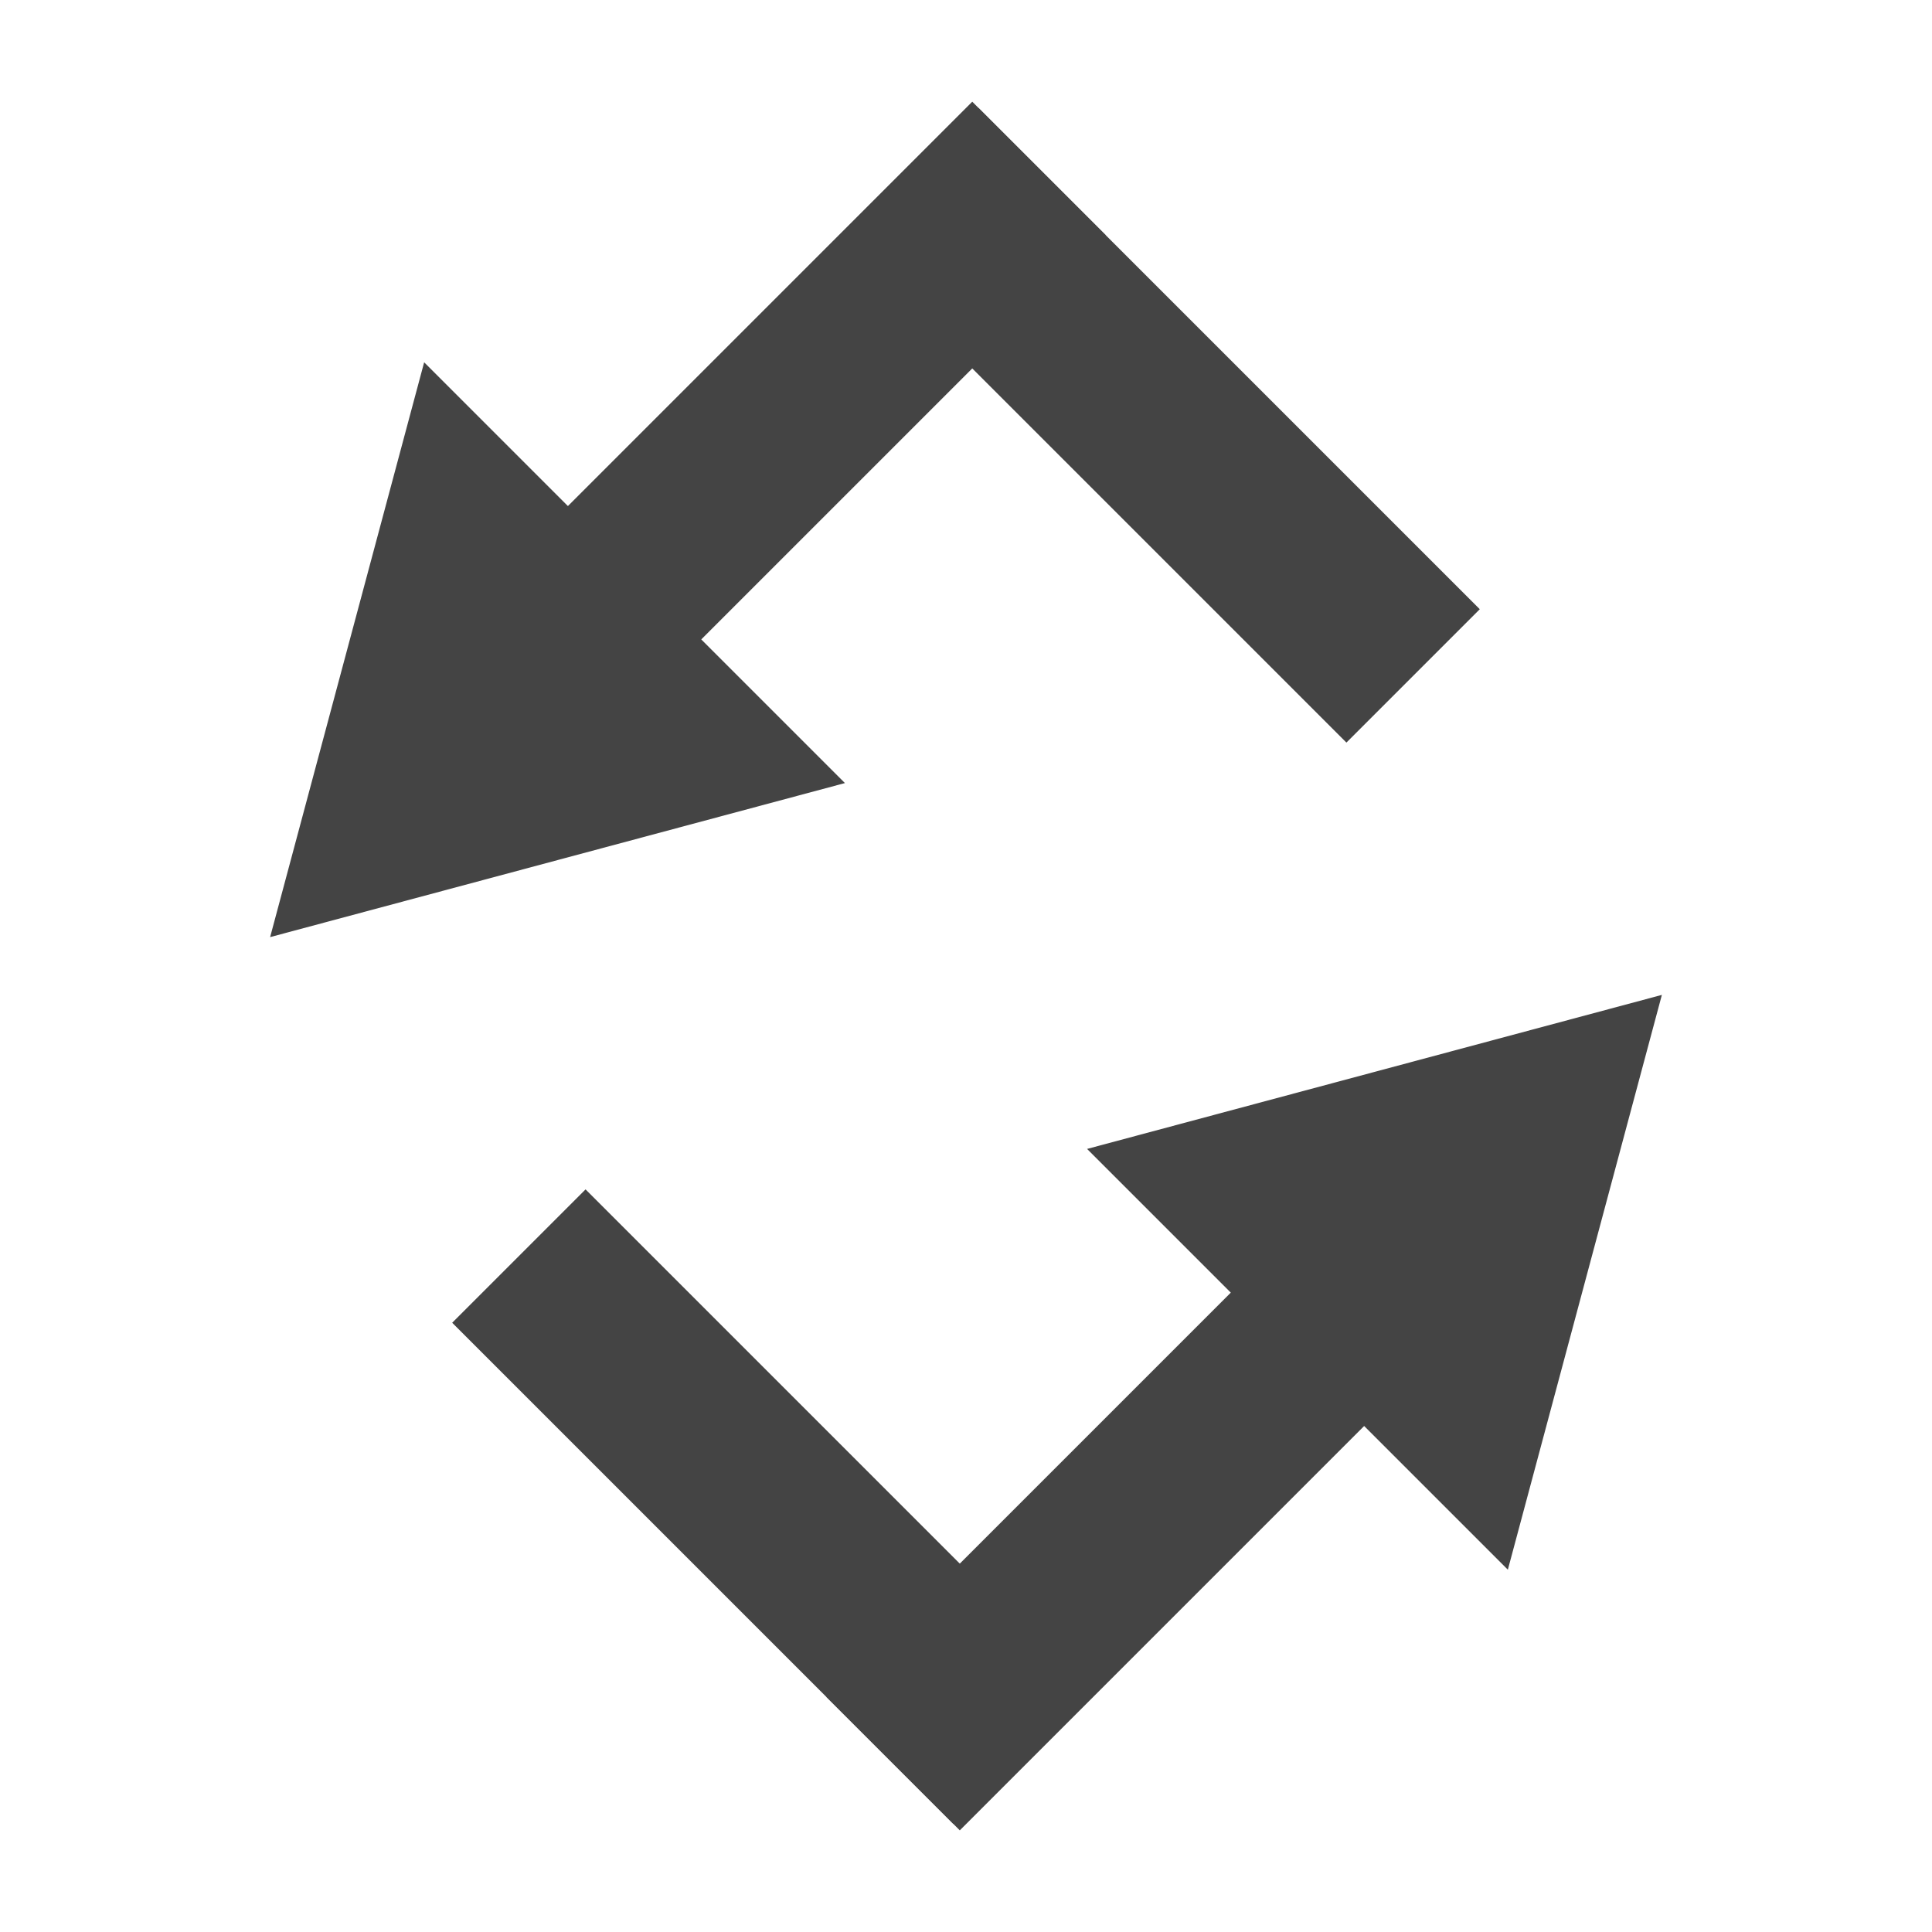
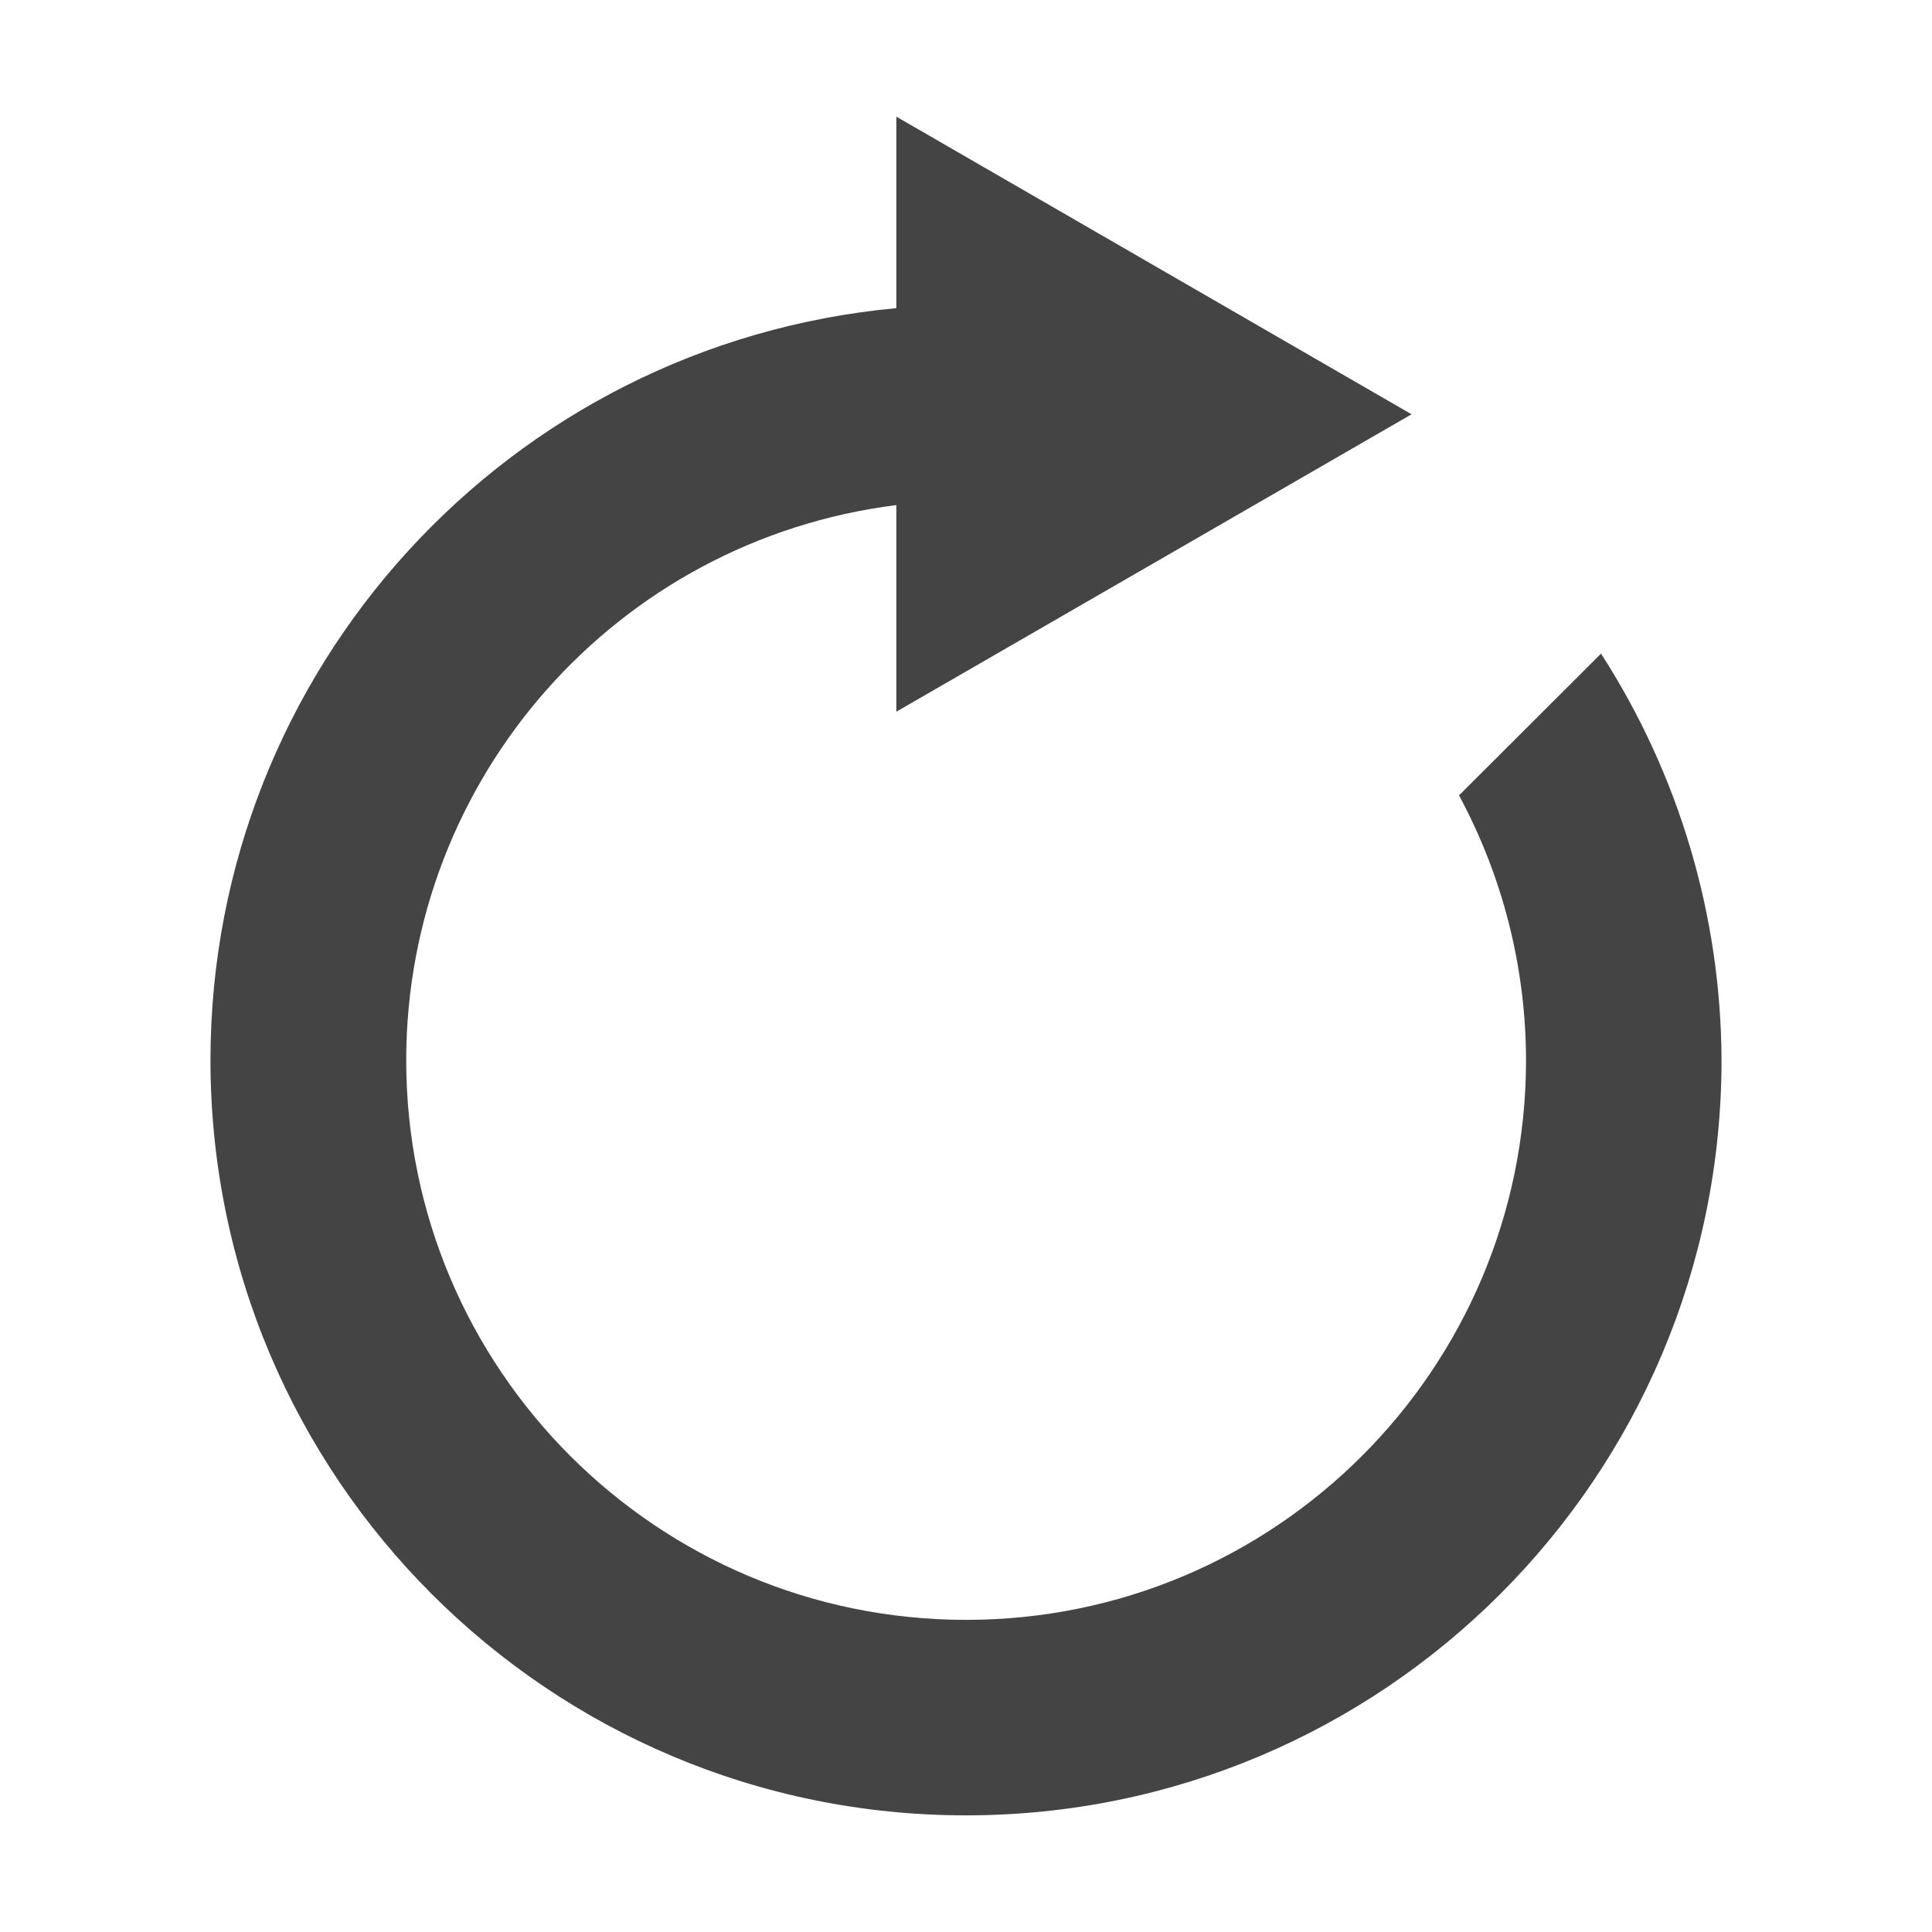
<svg xmlns="http://www.w3.org/2000/svg" version="1" viewBox="0 0 16 16" enable-background="new 0 0 48 48" id="svg12" width="16" height="16">
  <defs id="defs16">
    </defs>
-   <path style="opacity:1;fill:#444444;fill-opacity:1;fill-rule:nonzero;stroke:none;stroke-width:1.741;stroke-linecap:square;stroke-linejoin:miter;stroke-miterlimit:4;stroke-dasharray:none;stroke-opacity:1;paint-order:markers fill stroke" id="path825" d="M -6.536,6.268 -7.768,4.134 -9,2 l 2.464,0 2.464,-10e-8 -1.232,2.134 z" transform="rotate(45,-3.951352,17.60437)" />
-   <rect style="opacity:1;fill:#444444;fill-opacity:1;fill-rule:nonzero;stroke:none;stroke-width:0.927;stroke-linecap:square;stroke-linejoin:miter;stroke-miterlimit:4;stroke-dasharray:none;stroke-opacity:1;paint-order:markers fill stroke" id="rect830" width="5.87" height="1.562" x="-0.772" y="6.289" transform="rotate(-45)" />
-   <rect y="3.536" x="-12.233" height="1.562" width="5.87" id="rect836" style="opacity:1;fill:#444444;fill-opacity:1;fill-rule:nonzero;stroke:none;stroke-width:0.927;stroke-linecap:square;stroke-linejoin:miter;stroke-miterlimit:4;stroke-dasharray:none;stroke-opacity:1;paint-order:markers fill stroke" transform="rotate(-135)" />
-   <path transform="rotate(-135,4.021738,3.049588)" d="M -6.536,6.268 -7.768,4.134 -9,2 l 2.464,0 2.464,-10e-8 -1.232,2.134 z" id="path838" style="opacity:1;fill:#444444;fill-opacity:1;fill-rule:nonzero;stroke:none;stroke-width:1.741;stroke-linecap:square;stroke-linejoin:miter;stroke-miterlimit:4;stroke-dasharray:none;stroke-opacity:1;paint-order:markers fill stroke" />
-   <rect transform="rotate(135)" y="-16.339" x="-0.772" height="1.562" width="5.87" id="rect840" style="opacity:1;fill:#444444;fill-opacity:1;fill-rule:nonzero;stroke:none;stroke-width:0.927;stroke-linecap:square;stroke-linejoin:miter;stroke-miterlimit:4;stroke-dasharray:none;stroke-opacity:1;paint-order:markers fill stroke" />
-   <rect transform="rotate(45)" style="opacity:1;fill:#444444;fill-opacity:1;fill-rule:nonzero;stroke:none;stroke-width:0.927;stroke-linecap:square;stroke-linejoin:miter;stroke-miterlimit:4;stroke-dasharray:none;stroke-opacity:1;paint-order:markers fill stroke" id="rect842" width="5.87" height="1.562" x="10.394" y="3.536" />
+   <path style="opacity:1;fill:#444444;fill-opacity:1;fill-rule:nonzero;stroke:none;stroke-width:1.741;stroke-linecap:square;stroke-linejoin:miter;stroke-miterlimit:4;stroke-dasharray:none;stroke-opacity:1;paint-order:markers fill stroke" d="M 7.423,0.966 V 2.552 A 6.257,6.257 0 0 0 1.743,8.778 6.257,6.257 0 0 0 8.001,15.034 6.257,6.257 0 0 0 14.257,8.778 6.257,6.257 0 0 0 13.259,5.413 L 12.083,6.587 A 4.637,4.637 0 0 1 12.638,8.778 4.637,4.637 0 0 1 8.001,13.415 4.637,4.637 0 0 1 3.364,8.778 4.637,4.637 0 0 1 7.423,4.183 V 4.212 5.894 L 9.556,4.663 11.69,3.431 9.556,2.198 Z" id="path838" />
</svg>
